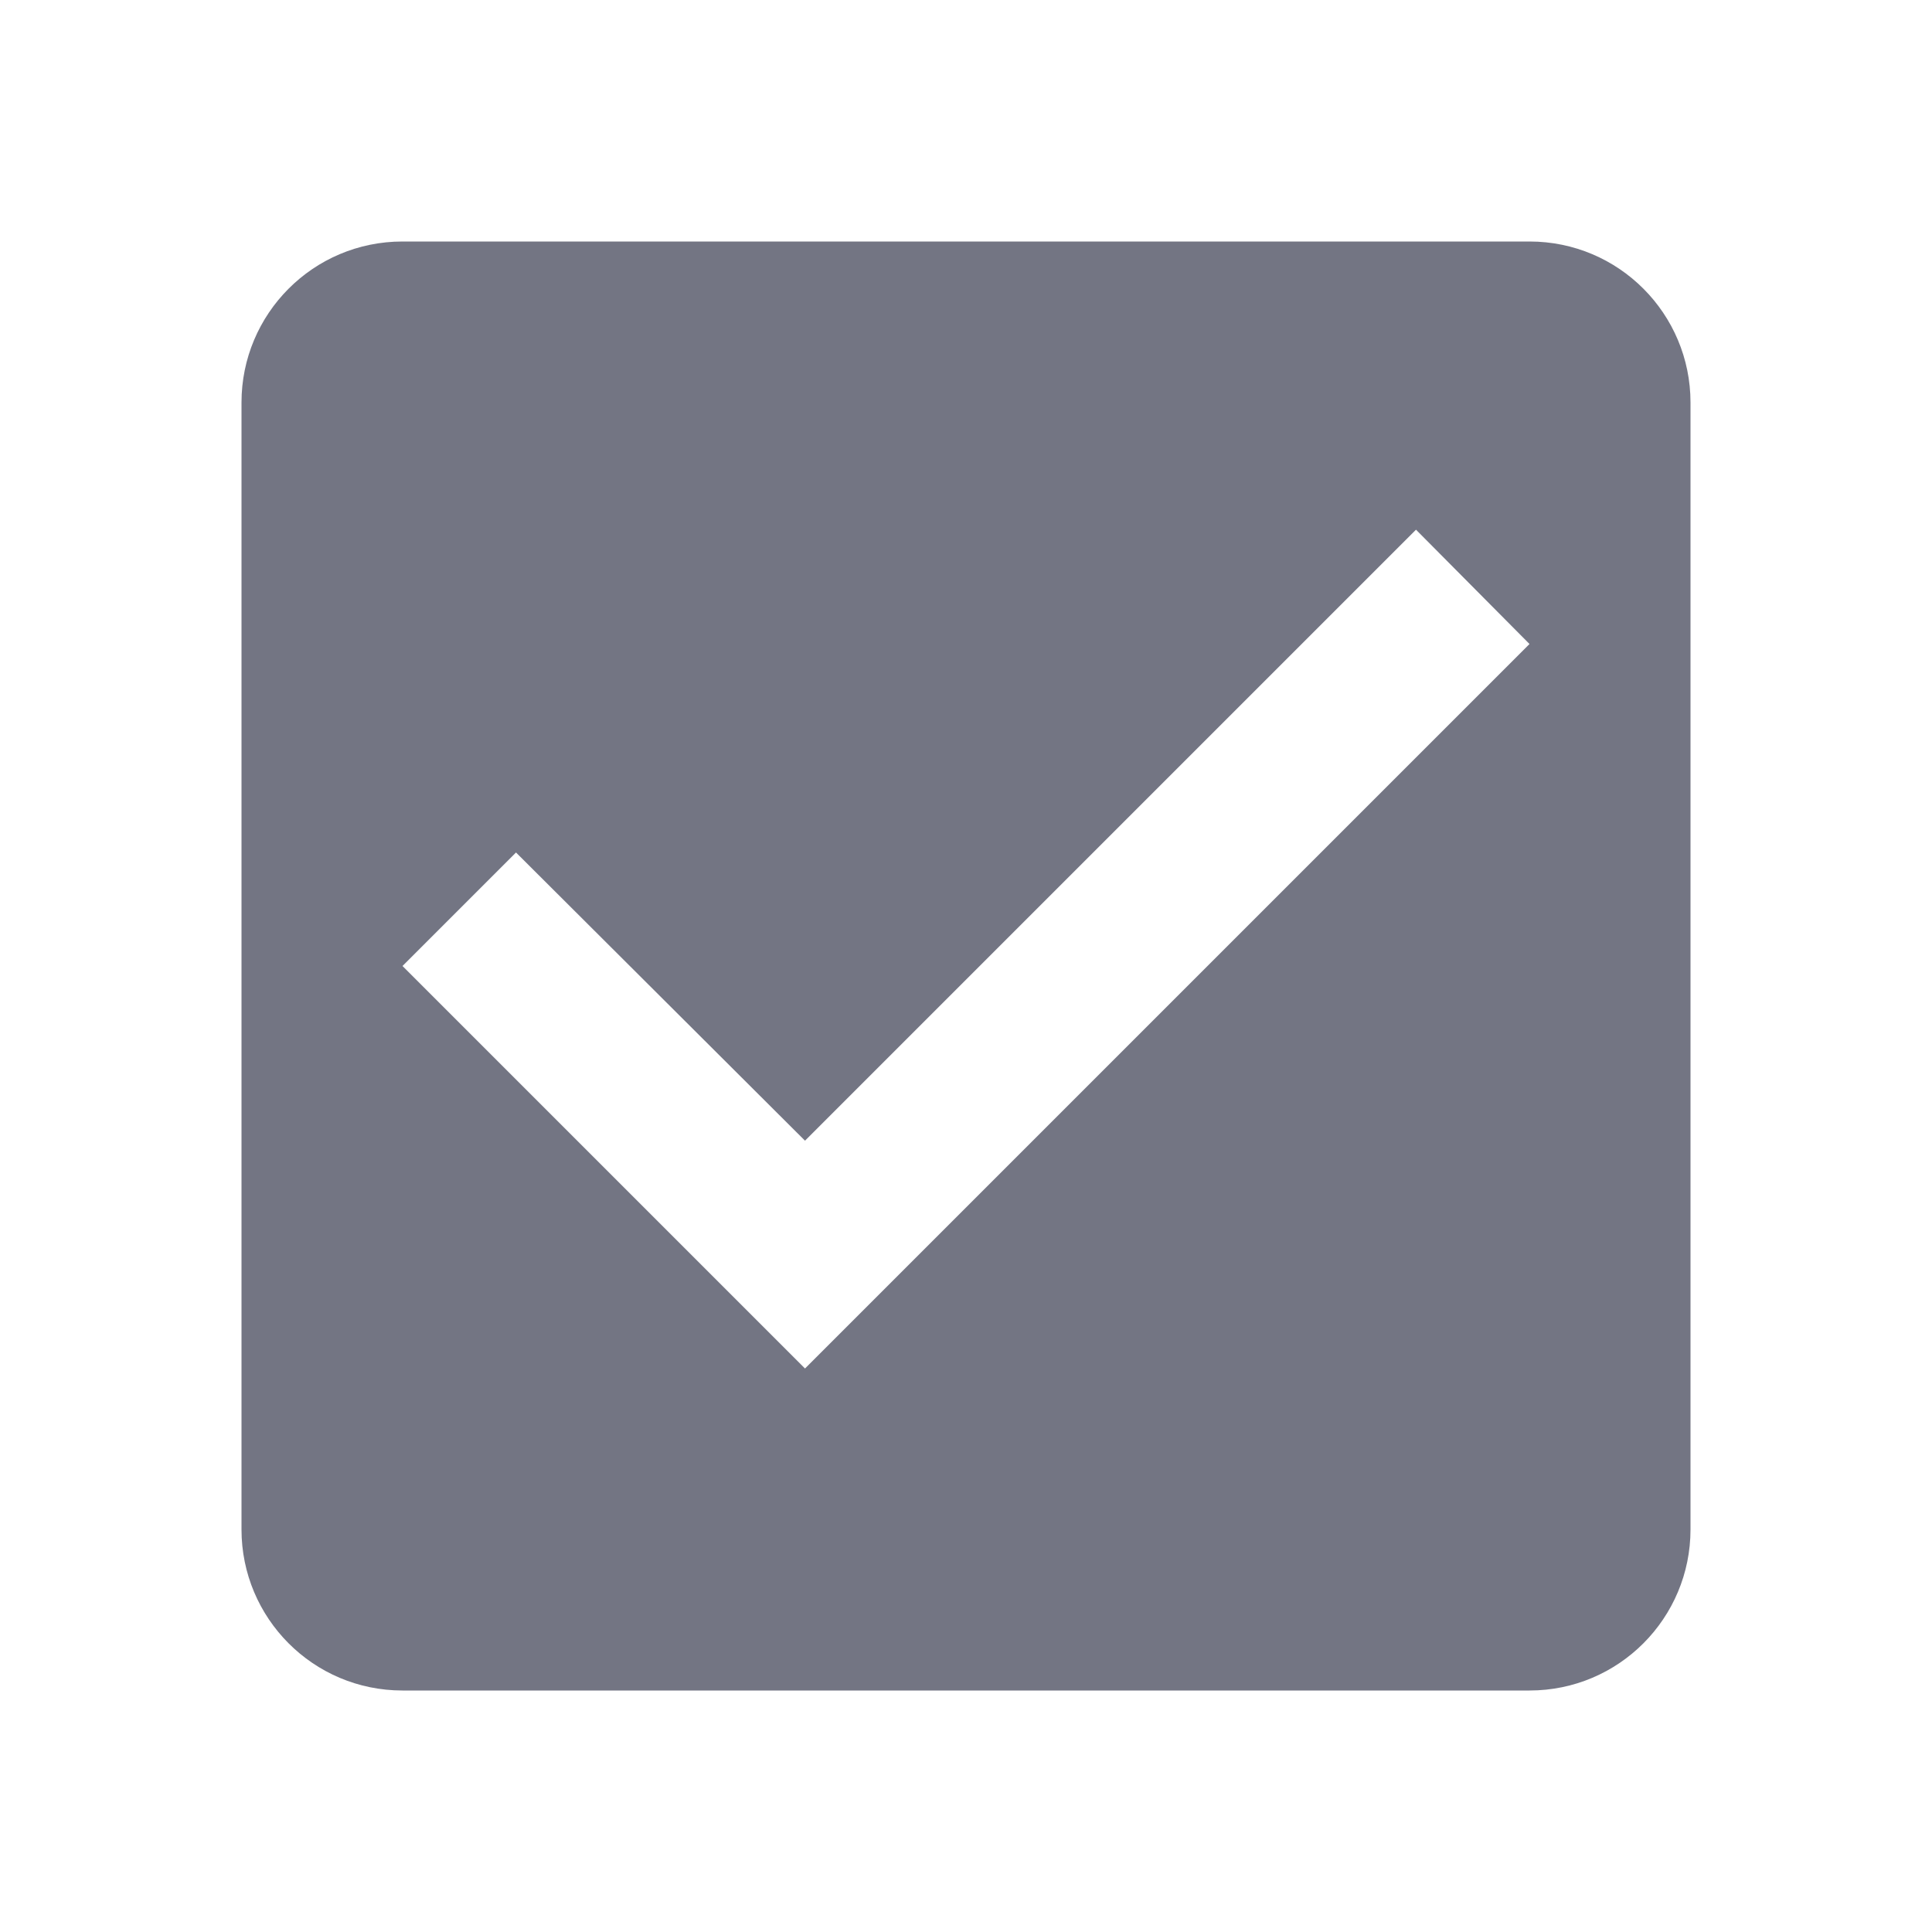
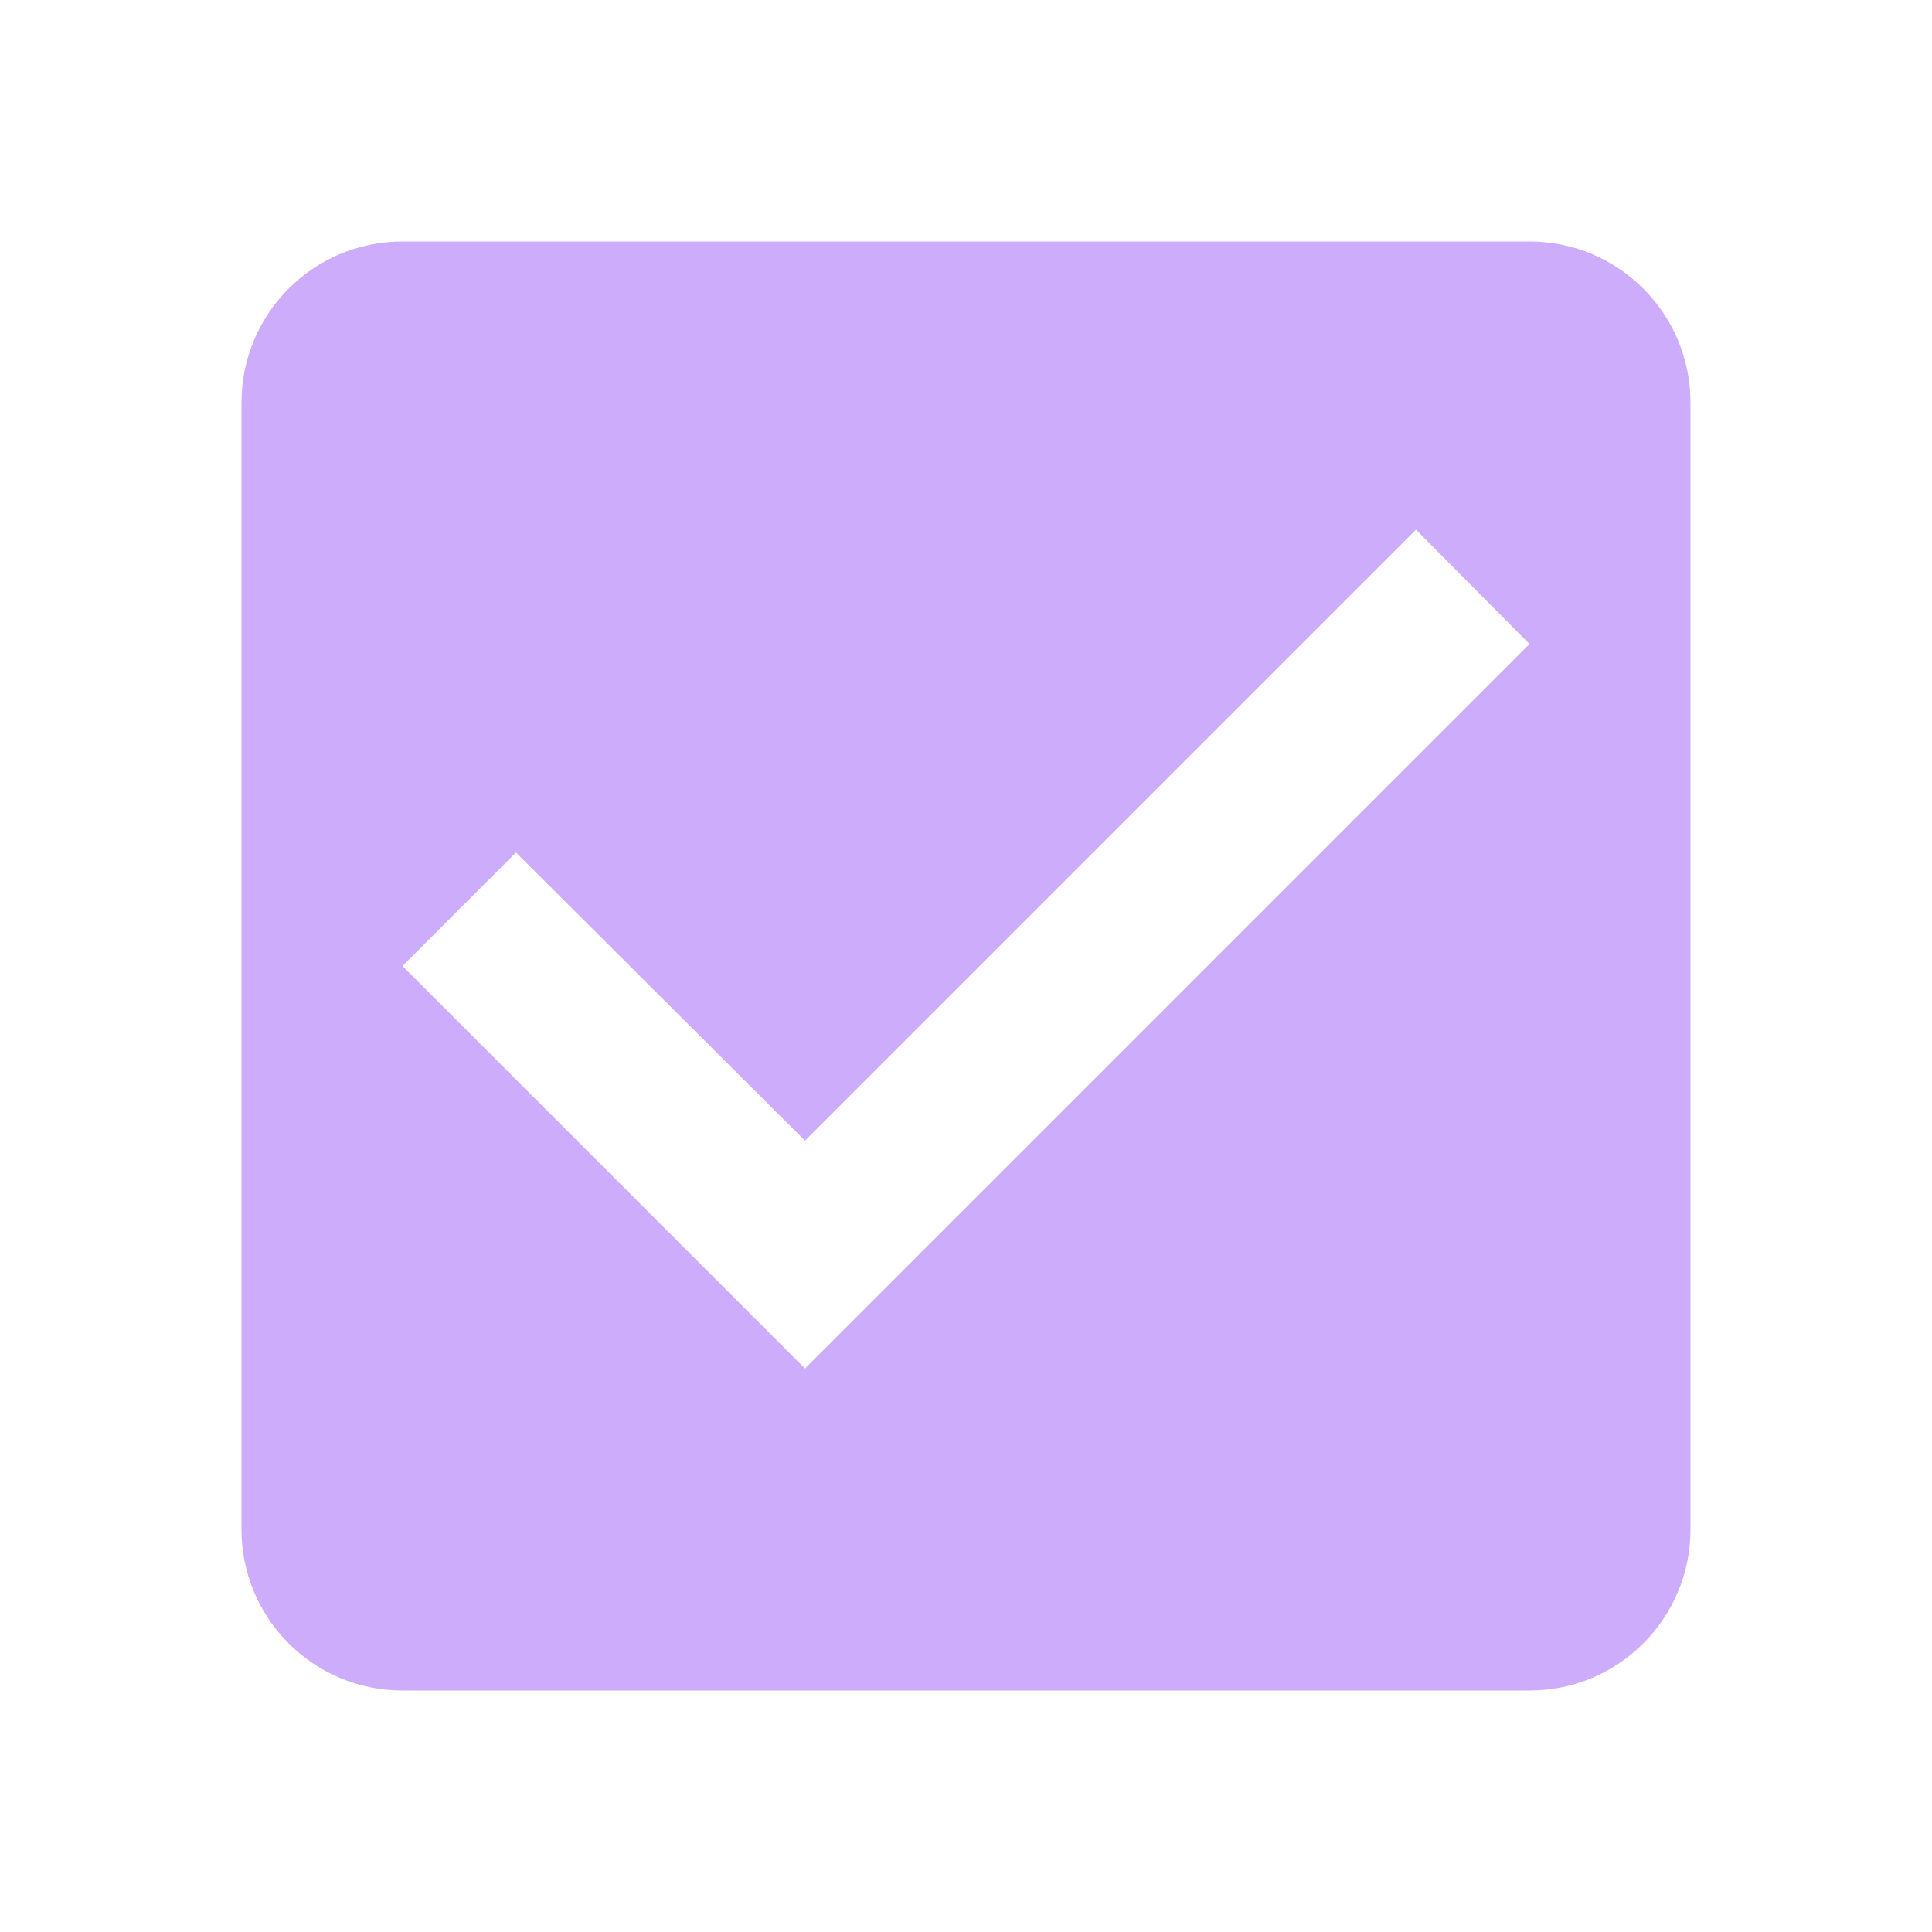
<svg xmlns="http://www.w3.org/2000/svg" width="24" height="24" version="1.1" viewBox="0 0 24 24">
-   <path d="M19 3H5c-1.11 0-2 .9-2 2v14c0 1.1.89 2 2 2h14c1.11 0 2-.9 2-2V5c0-1.1-.89-2-2-2zm-9 14l-5-5 1.41-1.41L10 14.17l7.59-7.59L19 8l-9 9z" fill="#737583" />
+   <path d="M19 3H5c-1.11 0-2 .9-2 2v14c0 1.1.89 2 2 2h14c1.11 0 2-.9 2-2V5c0-1.1-.89-2-2-2zm-9 14l-5-5 1.41-1.41L10 14.17l7.59-7.59L19 8l-9 9z" fill="#cdacfc" />
</svg>
